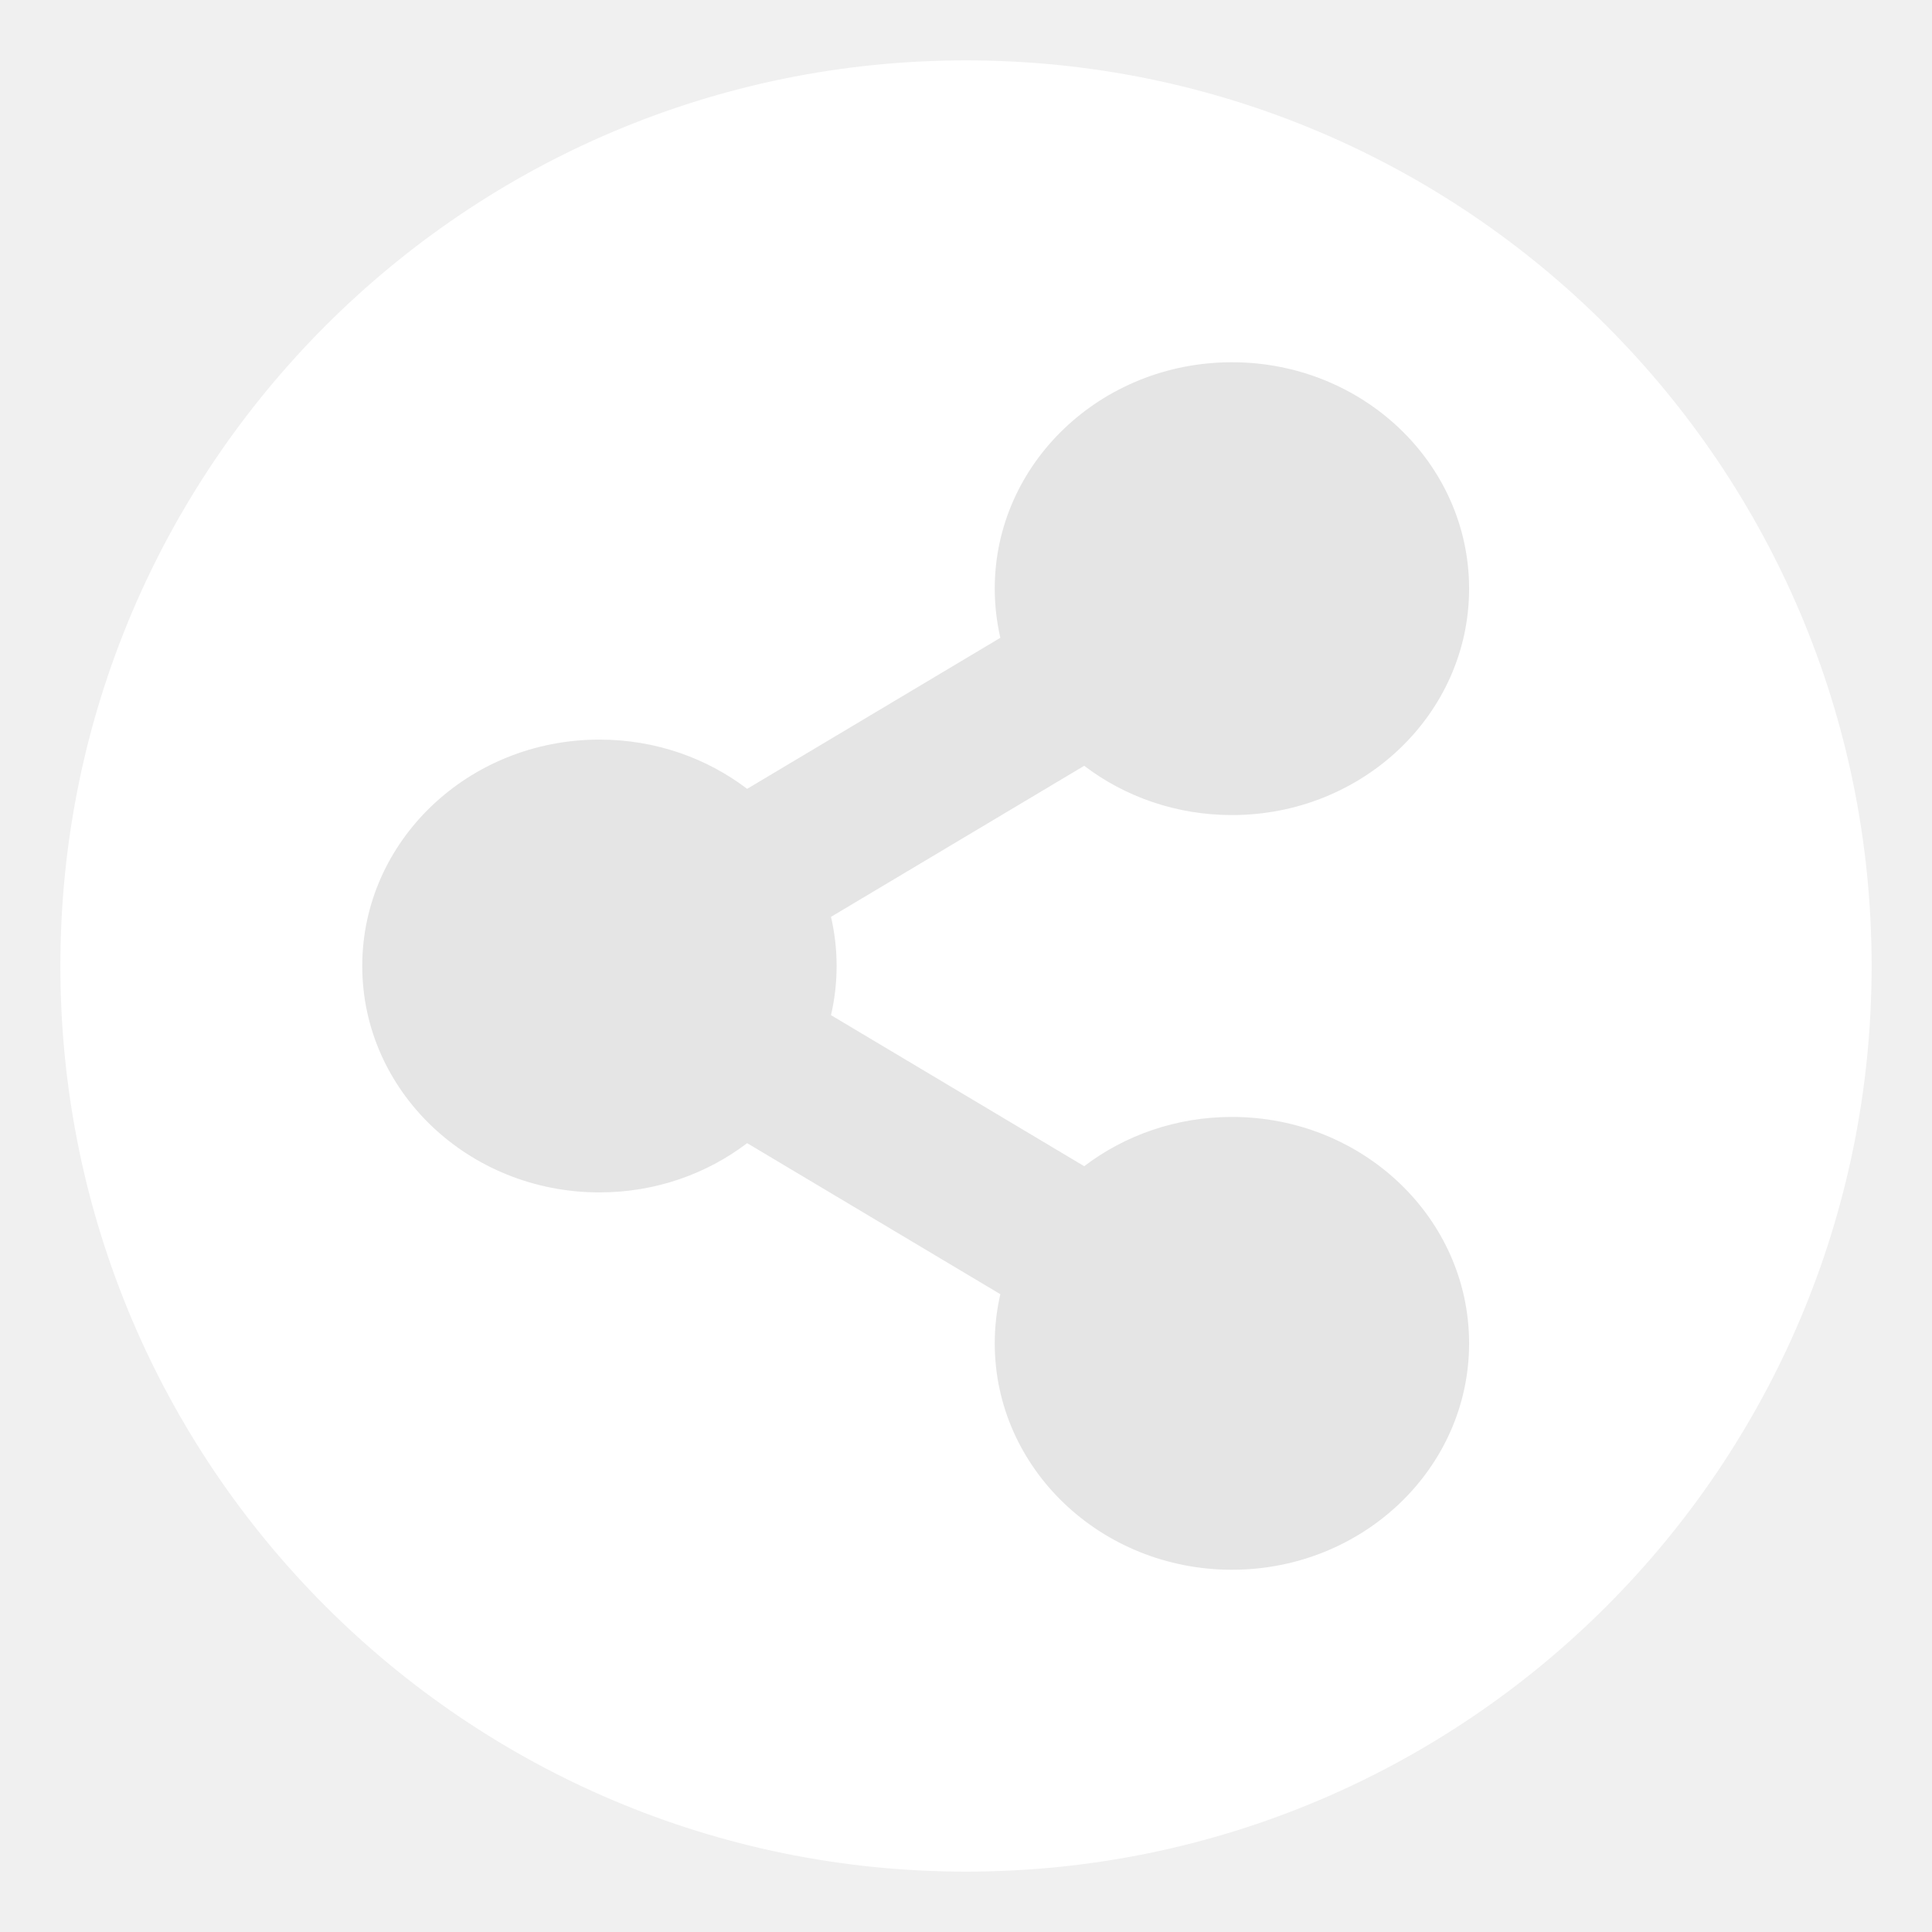
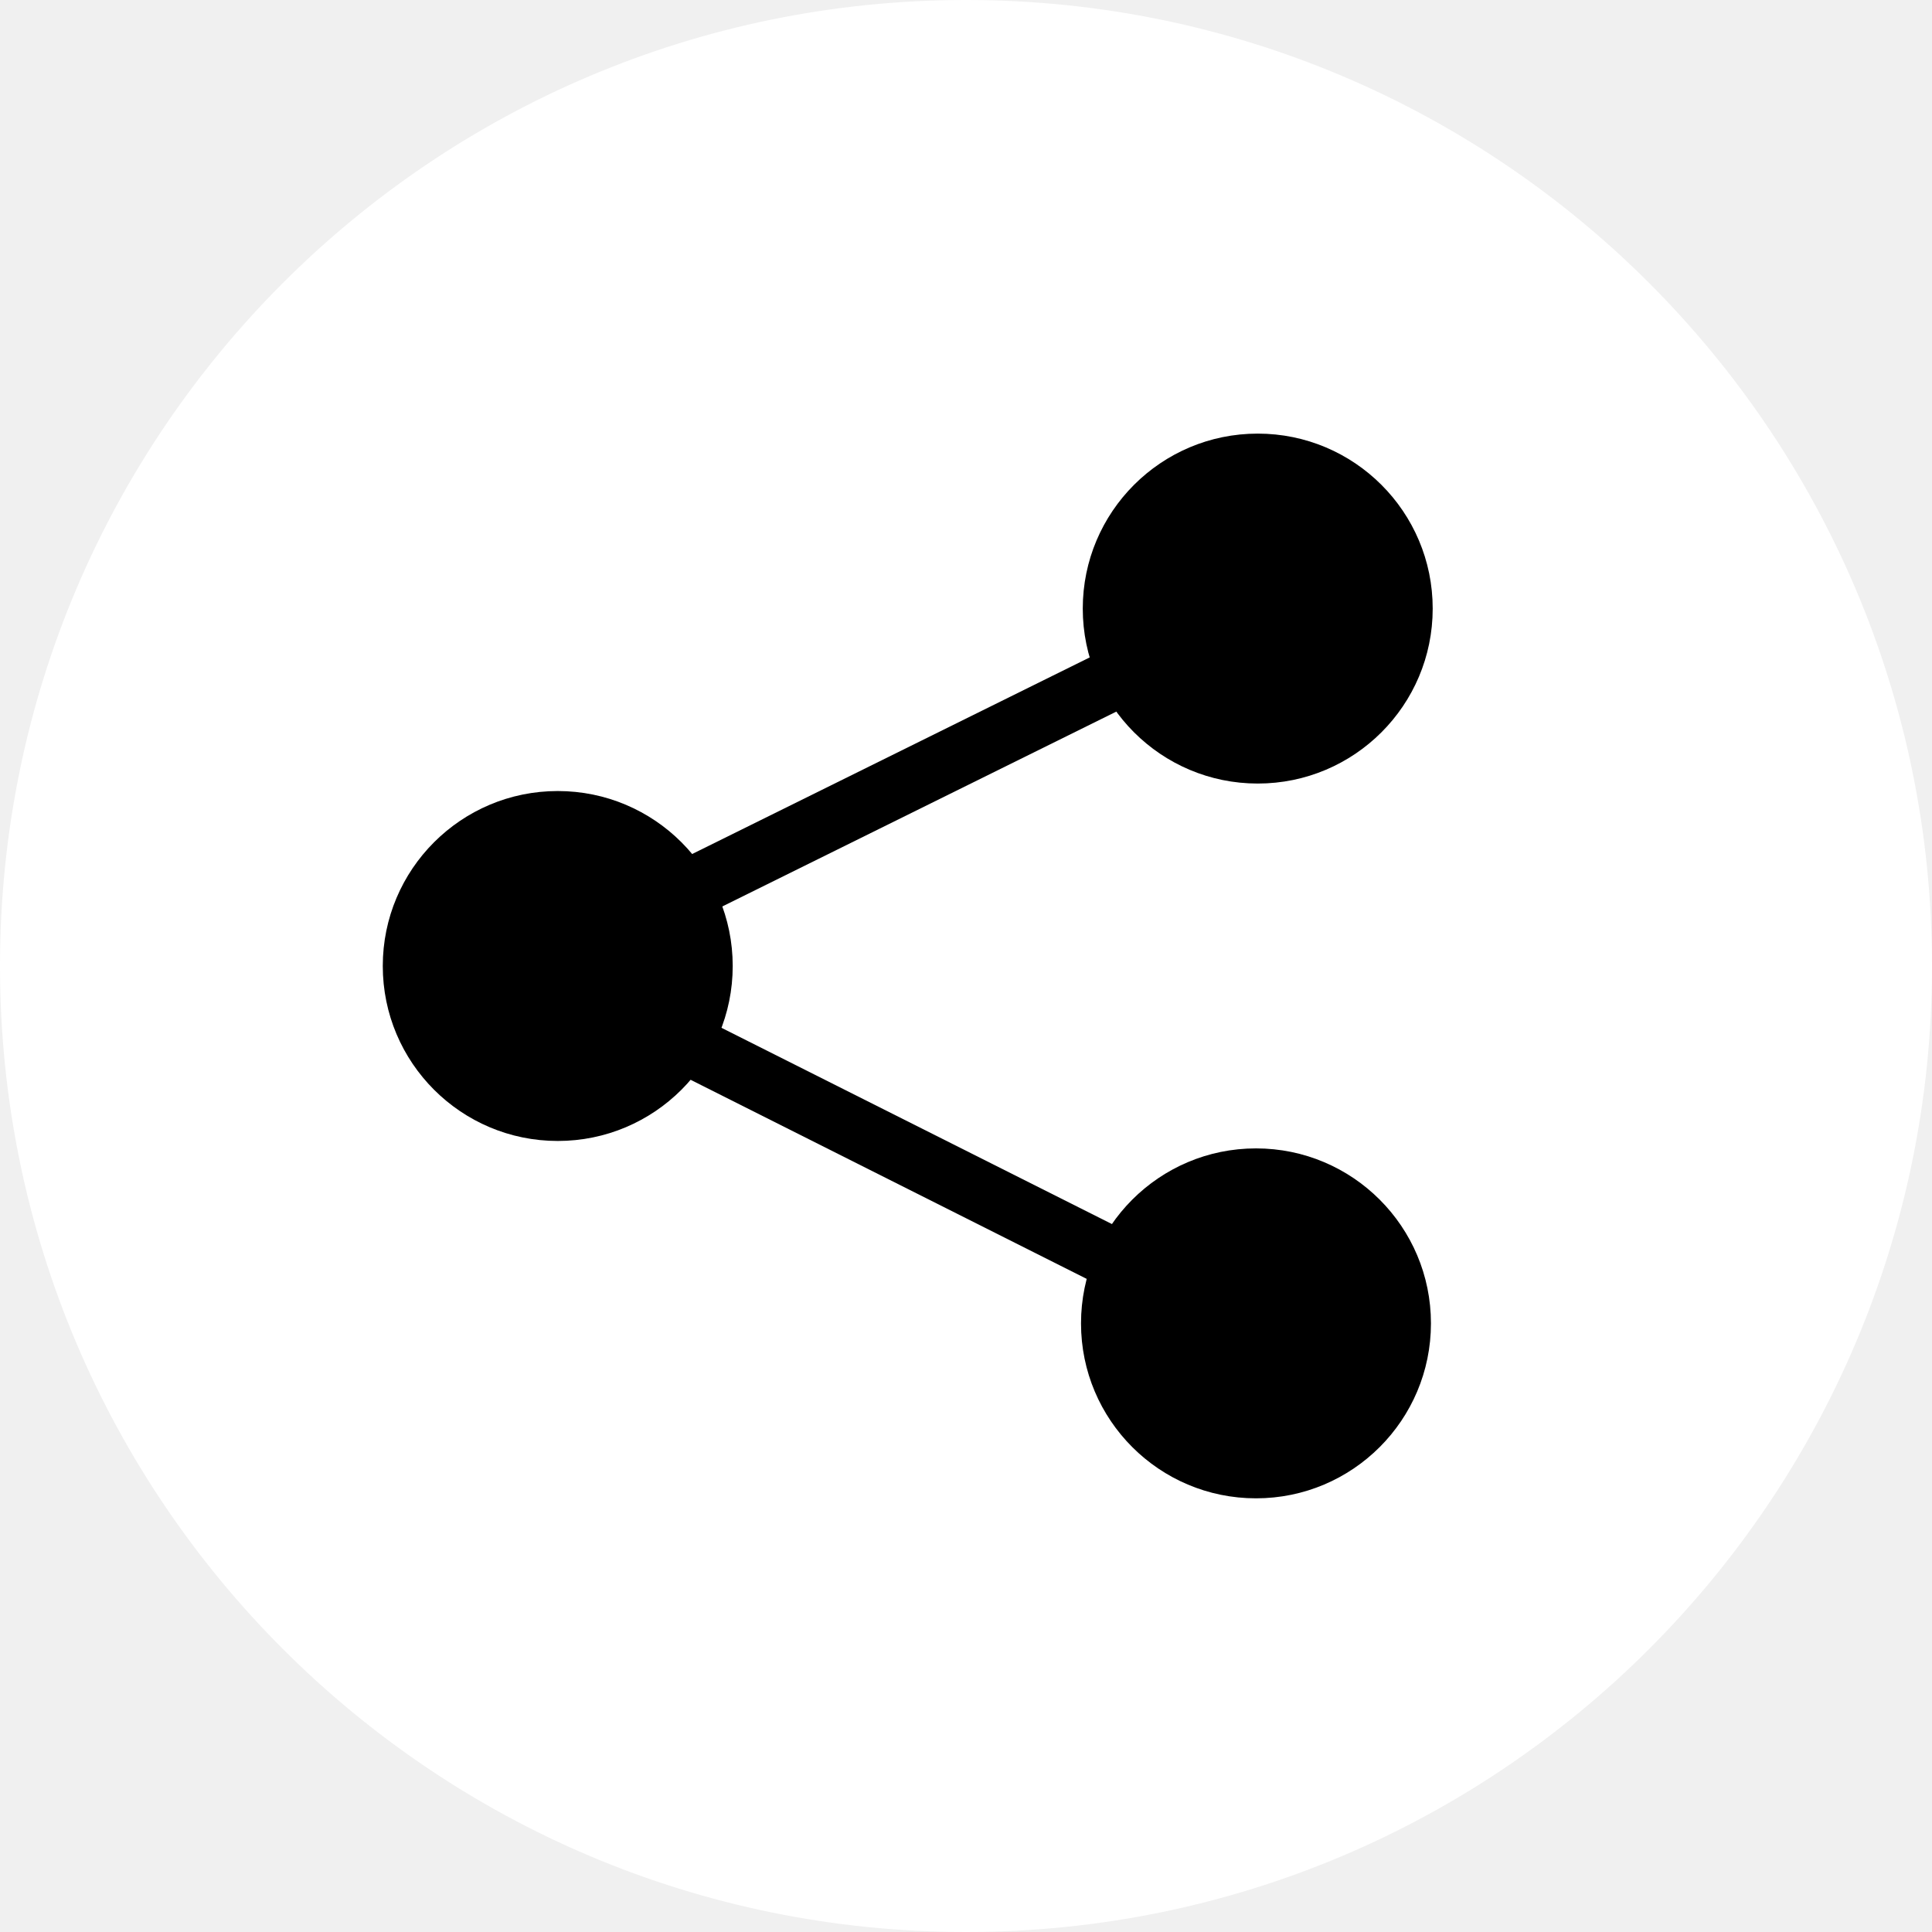
- <svg xmlns="http://www.w3.org/2000/svg" width="32" height="32" viewBox="0 0 32 32" fill="none">
-   <circle cx="16" cy="16" r="15" fill="#fff" fill-opacity="1" />
-   <path d="M20.405 18.5C19.48 18.5 18.629 18.805 17.958 19.316L13.764 16.814C13.888 16.278 13.888 15.722 13.764 15.186L17.958 12.684C18.629 13.195 19.48 13.5 20.405 13.5C22.574 13.5 24.333 11.821 24.333 9.75C24.333 7.679 22.574 6 20.405 6C18.235 6 16.476 7.679 16.476 9.75C16.476 10.03 16.509 10.302 16.569 10.564L12.375 13.066C11.704 12.555 10.854 12.25 9.929 12.25C7.759 12.25 6 13.929 6 16C6 18.071 7.759 19.75 9.929 19.75C10.854 19.75 11.704 19.445 12.375 18.934L16.569 21.436C16.507 21.703 16.476 21.976 16.476 22.25C16.476 24.321 18.235 26 20.405 26C22.574 26 24.333 24.321 24.333 22.25C24.333 20.179 22.574 18.5 20.405 18.5Z" fill="#e5e5e5" />
+ <svg xmlns="http://www.w3.org/2000/svg" version="1.1" id="Layer_1" viewBox="0 0 512 512" xml:space="preserve">
+   <circle style="fill:#fff;" cx="256" cy="256" r="256" />
+   <g>
+     <rect x="157.913" y="199.813" transform="matrix(-0.8964 0.4433 -0.4433 -0.8964 545.1942 288.1836)" style="fill:#000;" width="162.004" height="16" />
+     <rect x="231.624" y="223.591" transform="matrix(-0.4491 0.8935 -0.8935 -0.4491 620.3262 228.8312)" style="fill:#000;" width="15.984" height="164.131" />
+   </g>
+   <g>
+     <circle style="fill:#000;" cx="147.808" cy="256" r="46.368" />
+     <circle style="fill:#000;" cx="333.312" cy="161.28" r="46.368" />
+     <circle style="fill:#000;" cx="332.848" cy="350.704" r="46.368" />
+   </g>
</svg>
